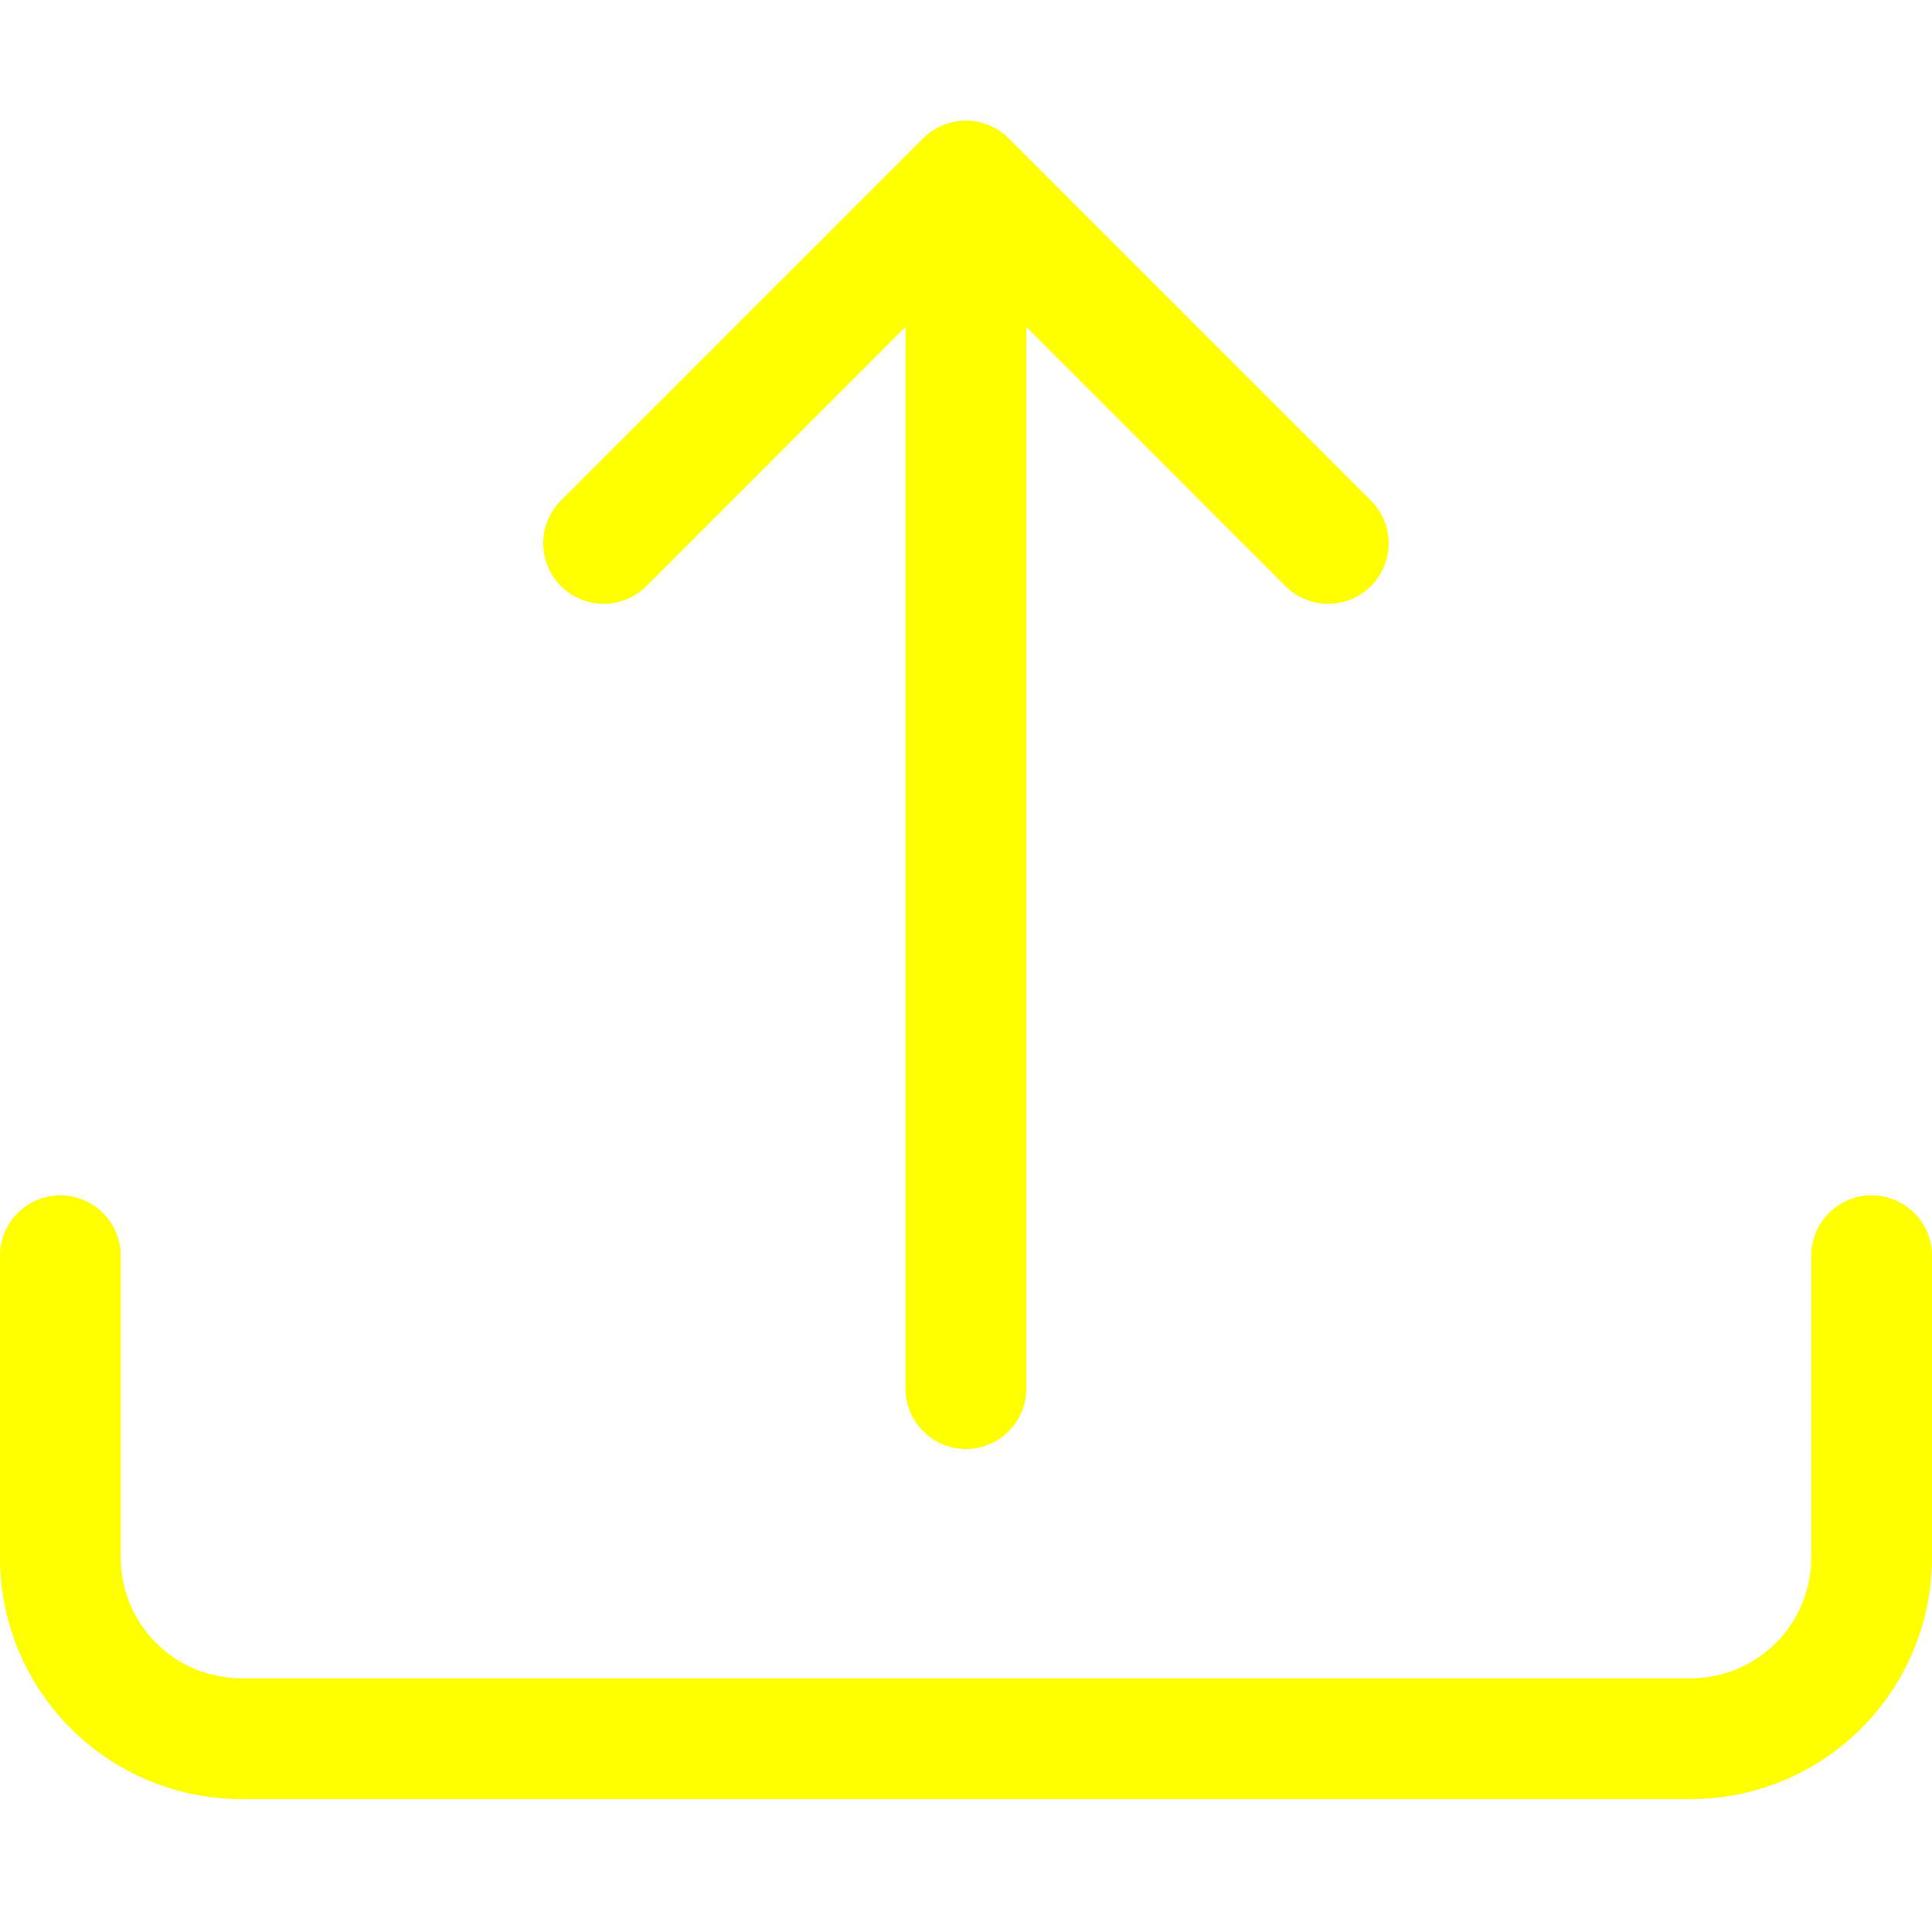
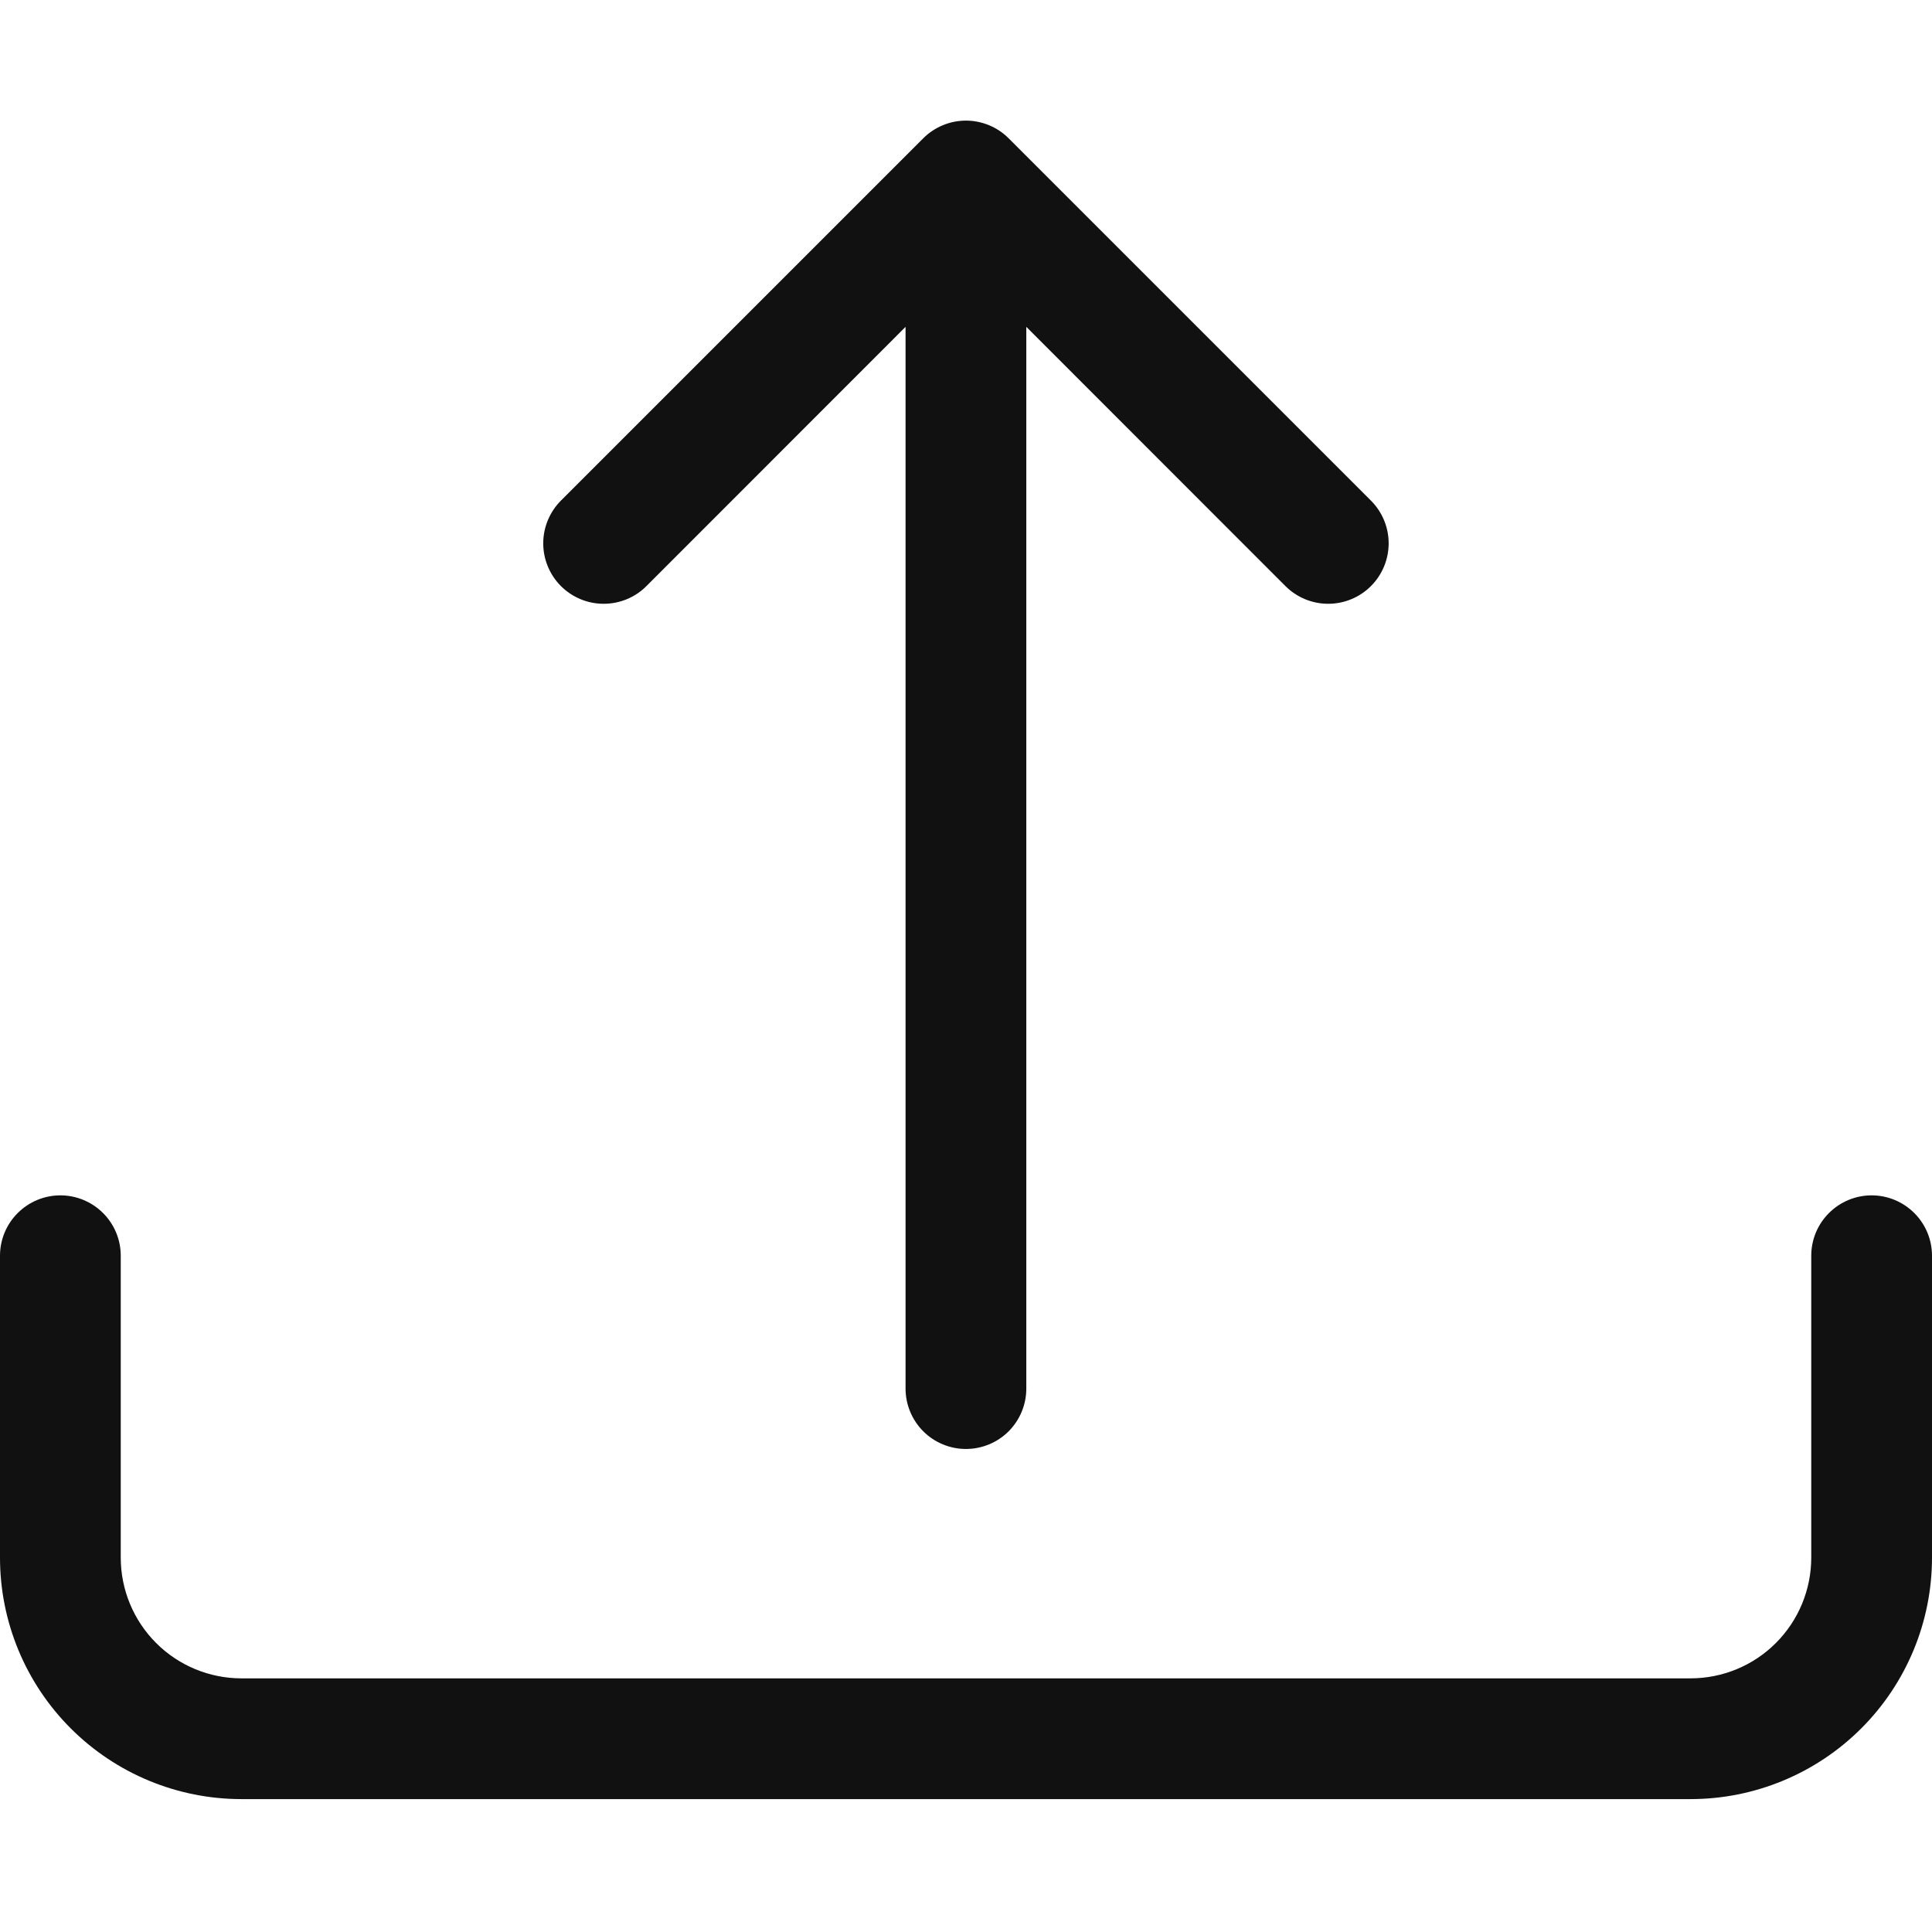
<svg xmlns="http://www.w3.org/2000/svg" width="56" height="56" viewBox="0 0 56 56" fill="none">
-   <path d="M1.75 34.648C2.214 34.648 2.659 34.833 2.987 35.161C3.316 35.489 3.5 35.934 3.5 36.398V45.148C3.5 46.077 3.869 46.967 4.525 47.623C5.181 48.28 6.072 48.648 7 48.648H49C49.928 48.648 50.819 48.28 51.475 47.623C52.131 46.967 52.5 46.077 52.5 45.148V36.398C52.5 35.934 52.684 35.489 53.013 35.161C53.341 34.833 53.786 34.648 54.25 34.648C54.714 34.648 55.159 34.833 55.487 35.161C55.816 35.489 56 35.934 56 36.398V45.148C56 47.005 55.263 48.785 53.95 50.098C52.637 51.411 50.856 52.148 49 52.148H7C5.143 52.148 3.363 51.411 2.05 50.098C0.737 48.785 0 47.005 0 45.148V36.398C0 35.934 0.184 35.489 0.513 35.161C0.841 34.833 1.286 34.648 1.75 34.648V34.648Z" fill="#FFFF00" />
-   <path d="M26.759 4.01C26.922 3.847 27.115 3.718 27.328 3.63C27.54 3.542 27.768 3.496 27.998 3.496C28.229 3.496 28.456 3.542 28.669 3.63C28.882 3.718 29.075 3.847 29.237 4.01L39.737 14.51C40.066 14.839 40.251 15.284 40.251 15.749C40.251 16.214 40.066 16.66 39.737 16.988C39.409 17.317 38.963 17.501 38.498 17.501C38.034 17.501 37.588 17.317 37.259 16.988L29.748 9.474V40.249C29.748 40.713 29.564 41.158 29.236 41.487C28.908 41.815 28.462 41.999 27.998 41.999C27.534 41.999 27.089 41.815 26.761 41.487C26.433 41.158 26.248 40.713 26.248 40.249V9.474L18.737 16.988C18.575 17.151 18.381 17.28 18.169 17.368C17.956 17.456 17.728 17.501 17.498 17.501C17.268 17.501 17.04 17.456 16.828 17.368C16.615 17.28 16.422 17.151 16.259 16.988C16.097 16.826 15.967 16.632 15.88 16.42C15.791 16.207 15.746 15.979 15.746 15.749C15.746 15.519 15.791 15.291 15.88 15.079C15.967 14.866 16.097 14.673 16.259 14.51L26.759 4.01Z" fill="#FFFF00" />
+   <path d="M1.75 34.648C2.214 34.648 2.659 34.833 2.987 35.161C3.316 35.489 3.5 35.934 3.5 36.398V45.148C3.5 46.077 3.869 46.967 4.525 47.623C5.181 48.28 6.072 48.648 7 48.648H49C49.928 48.648 50.819 48.28 51.475 47.623C52.131 46.967 52.5 46.077 52.5 45.148V36.398C52.5 35.934 52.684 35.489 53.013 35.161C53.341 34.833 53.786 34.648 54.25 34.648C54.714 34.648 55.159 34.833 55.487 35.161C55.816 35.489 56 35.934 56 36.398V45.148C56 47.005 55.263 48.785 53.95 50.098C52.637 51.411 50.856 52.148 49 52.148H7C5.143 52.148 3.363 51.411 2.05 50.098C0.737 48.785 0 47.005 0 45.148V36.398C0 35.934 0.184 35.489 0.513 35.161C0.841 34.833 1.286 34.648 1.75 34.648V34.648Z" fill="#111111" />
+   <path d="M26.759 4.01C26.922 3.847 27.115 3.718 27.328 3.63C27.54 3.542 27.768 3.496 27.998 3.496C28.229 3.496 28.456 3.542 28.669 3.63C28.882 3.718 29.075 3.847 29.237 4.01L39.737 14.51C40.066 14.839 40.251 15.284 40.251 15.749C40.251 16.214 40.066 16.66 39.737 16.988C39.409 17.317 38.963 17.501 38.498 17.501C38.034 17.501 37.588 17.317 37.259 16.988L29.748 9.474V40.249C29.748 40.713 29.564 41.158 29.236 41.487C28.908 41.815 28.462 41.999 27.998 41.999C27.534 41.999 27.089 41.815 26.761 41.487C26.433 41.158 26.248 40.713 26.248 40.249V9.474L18.737 16.988C18.575 17.151 18.381 17.28 18.169 17.368C17.956 17.456 17.728 17.501 17.498 17.501C17.268 17.501 17.04 17.456 16.828 17.368C16.615 17.28 16.422 17.151 16.259 16.988C16.097 16.826 15.967 16.632 15.88 16.42C15.791 16.207 15.746 15.979 15.746 15.749C15.746 15.519 15.791 15.291 15.88 15.079C15.967 14.866 16.097 14.673 16.259 14.51L26.759 4.01Z" fill="#111111" />
</svg>
